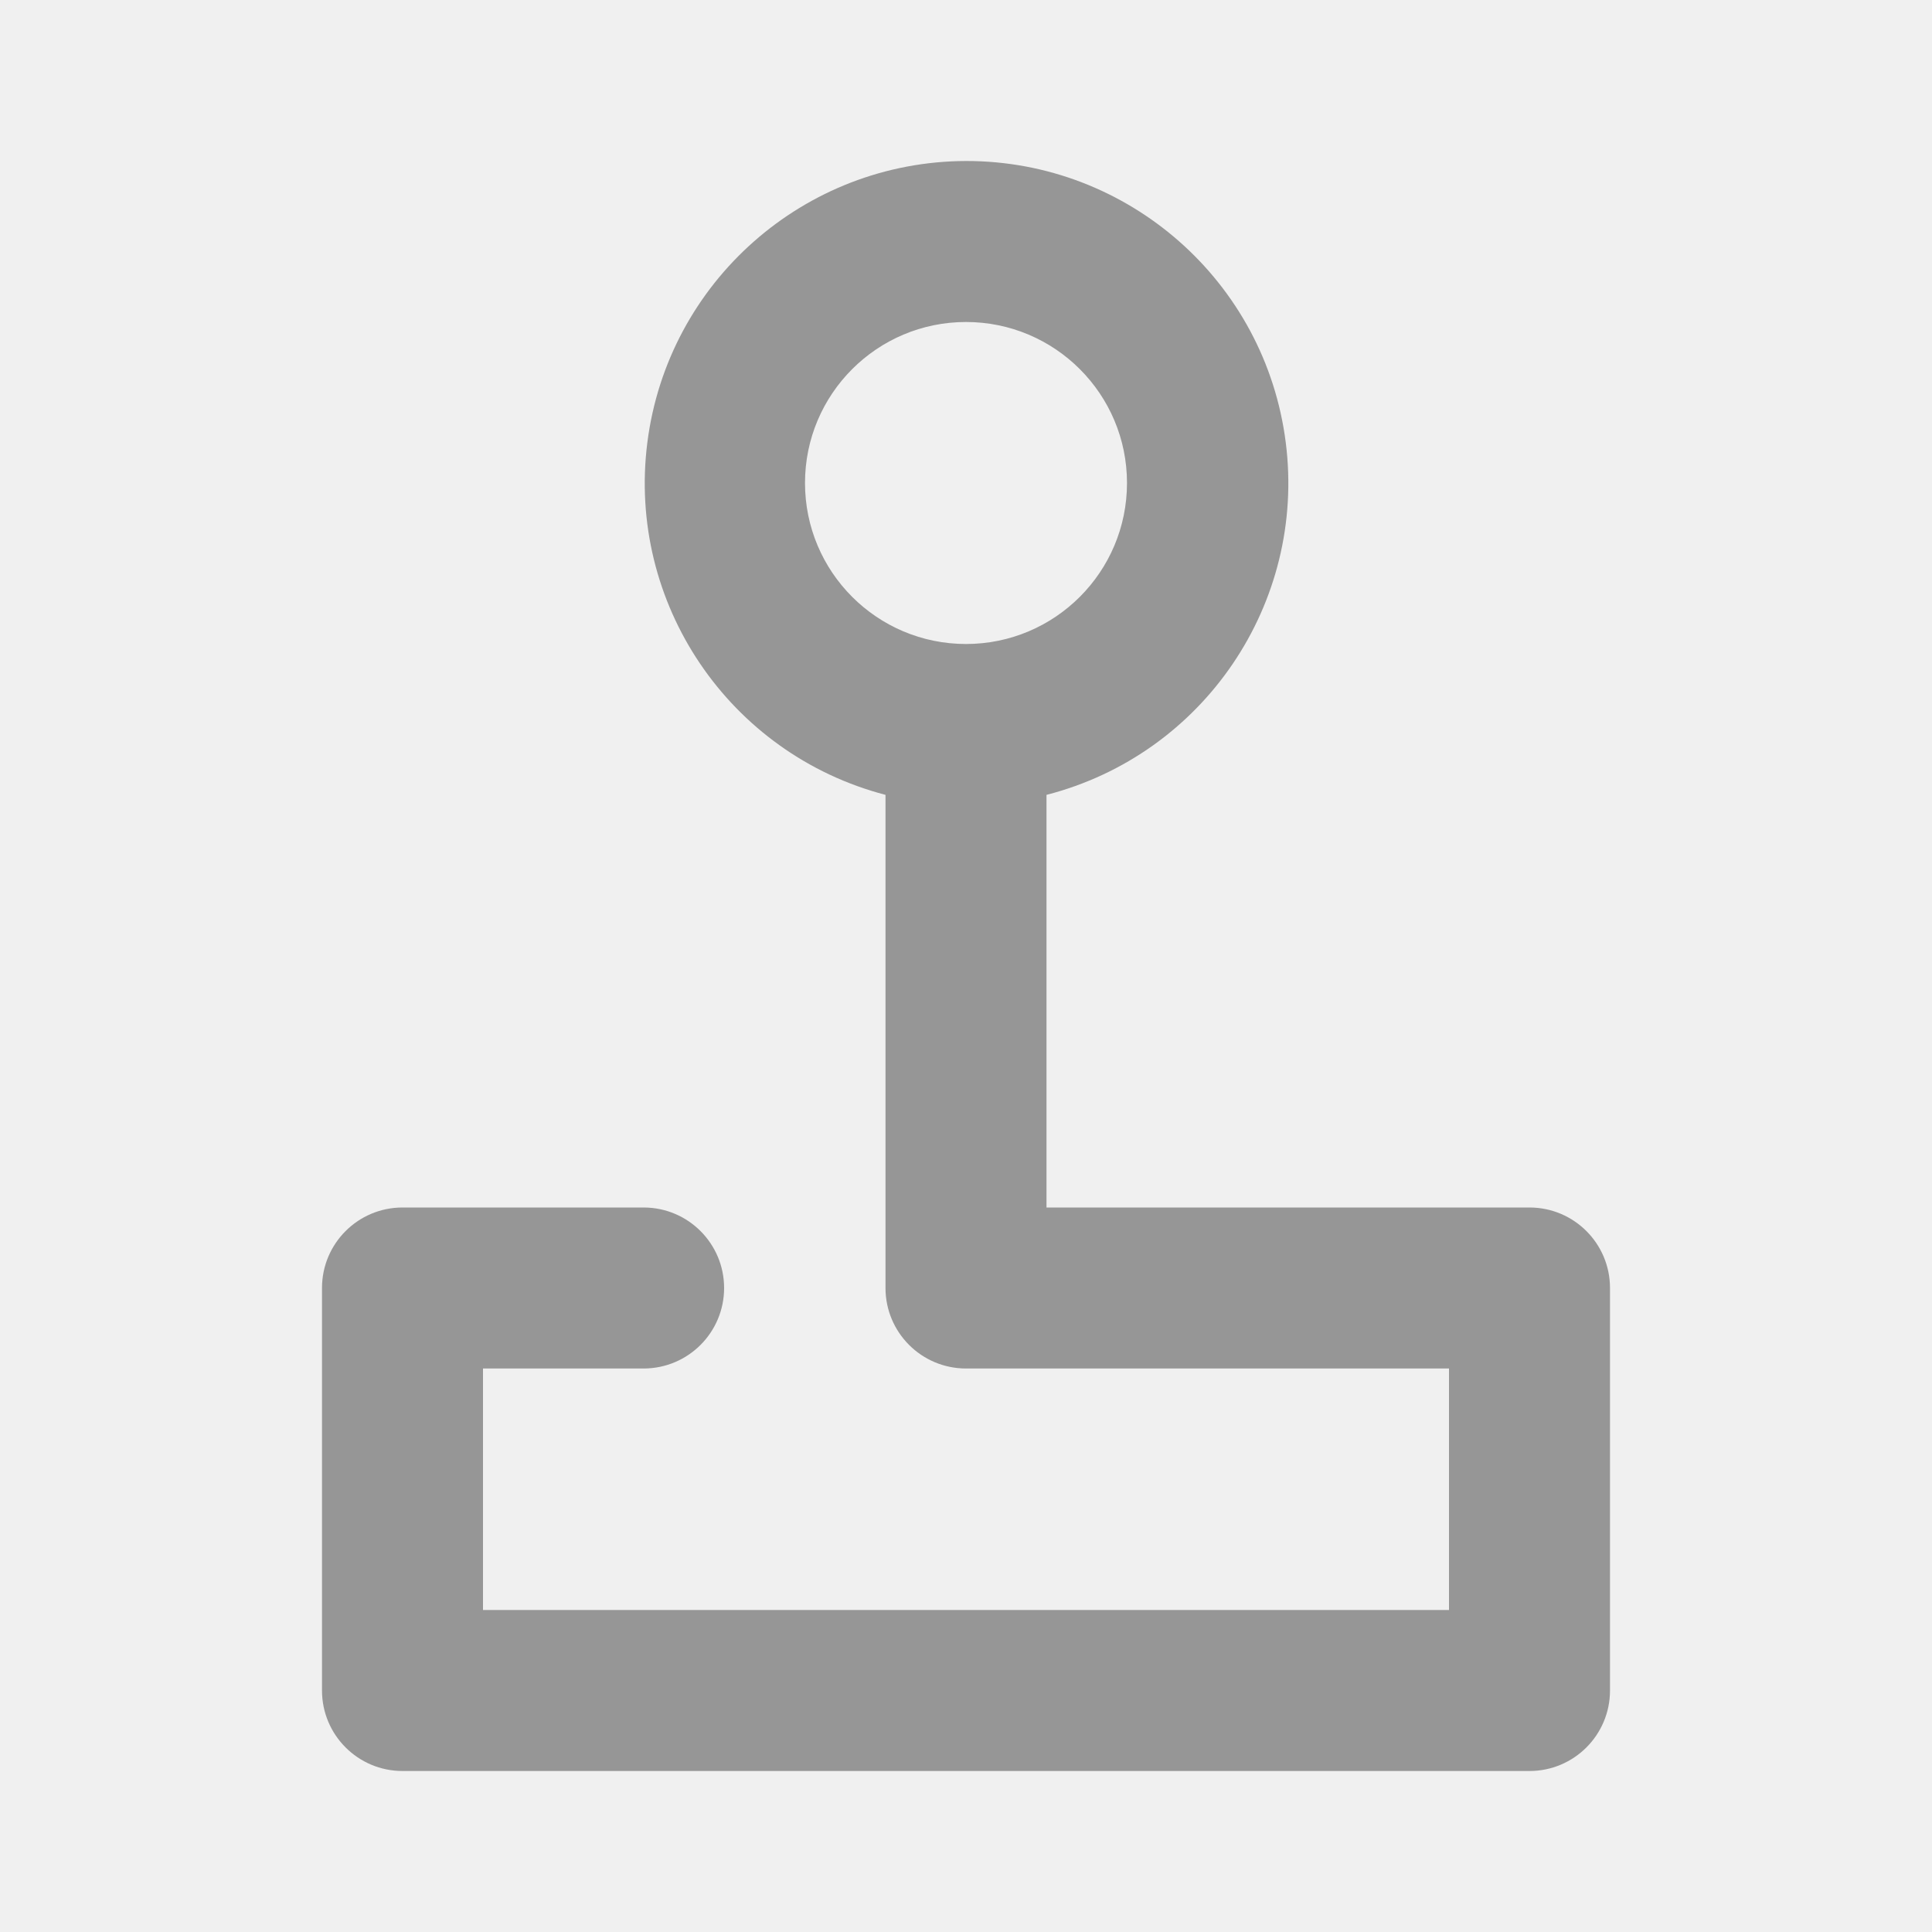
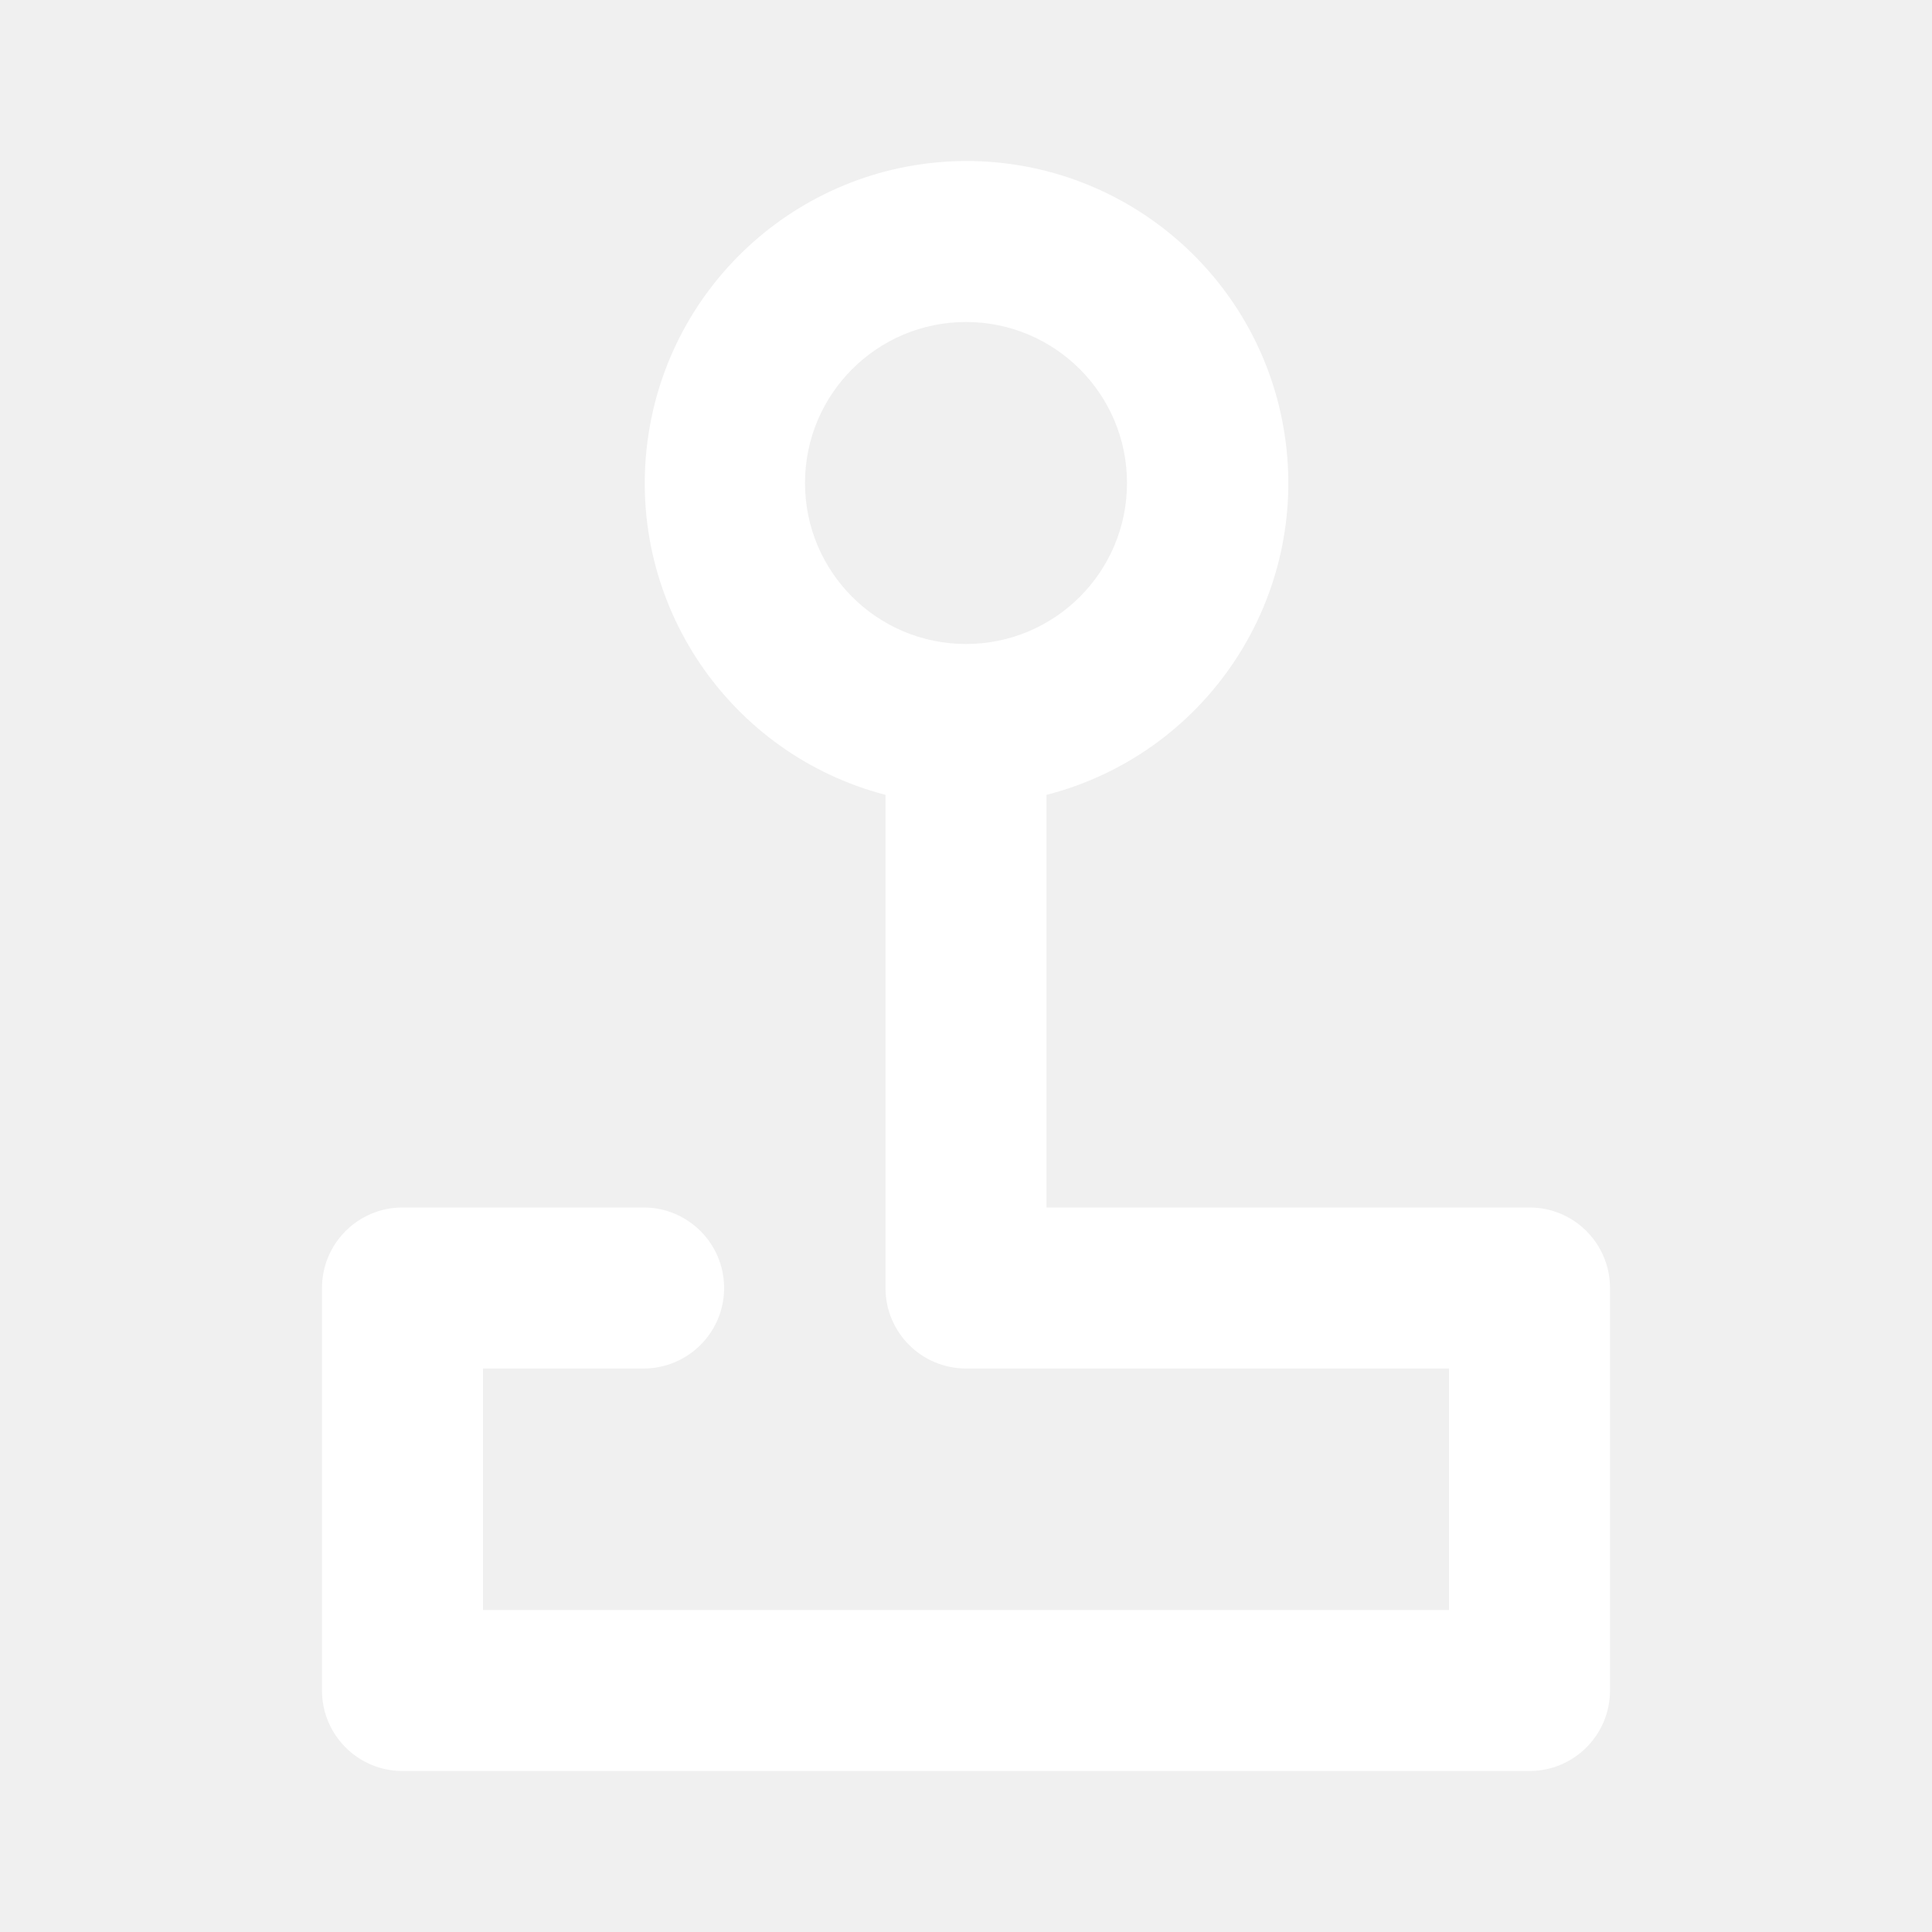
<svg xmlns="http://www.w3.org/2000/svg" class="svg-icon" style="width: 1em; height: 1em;vertical-align: middle;fill: currentColor;overflow: hidden;" viewBox="0 0 1024 1024" version="1.1">
-   <path d="M469.333 421.291A170.752 170.752 0 0 1 512 85.333a170.667 170.667 0 0 1 42.667 335.957V640h256a42.667 42.667 0 0 1 42.667 42.667v213.333a42.667 42.667 0 0 1-42.667 42.667H213.333a42.667 42.667 0 0 1-42.667-42.667v-213.333a42.667 42.667 0 0 1 42.667-42.667h128a42.667 42.667 0 0 1 0 85.333H256v128h512v-128h-256a42.667 42.667 0 0 1-42.667-42.667V421.291zM512 341.333a85.333 85.333 0 1 0 0-170.667 85.333 85.333 0 0 0 0 170.667z" fill="rgb(150, 150, 150)" />
+   <path d="M469.333 421.291A170.752 170.752 0 0 1 512 85.333a170.667 170.667 0 0 1 42.667 335.957V640h256a42.667 42.667 0 0 1 42.667 42.667v213.333a42.667 42.667 0 0 1-42.667 42.667H213.333a42.667 42.667 0 0 1-42.667-42.667v-213.333a42.667 42.667 0 0 1 42.667-42.667h128a42.667 42.667 0 0 1 0 85.333H256v128h512v-128h-256a42.667 42.667 0 0 1-42.667-42.667V421.291zM512 341.333a85.333 85.333 0 1 0 0-170.667 85.333 85.333 0 0 0 0 170.667z" fill="white" />
</svg>
